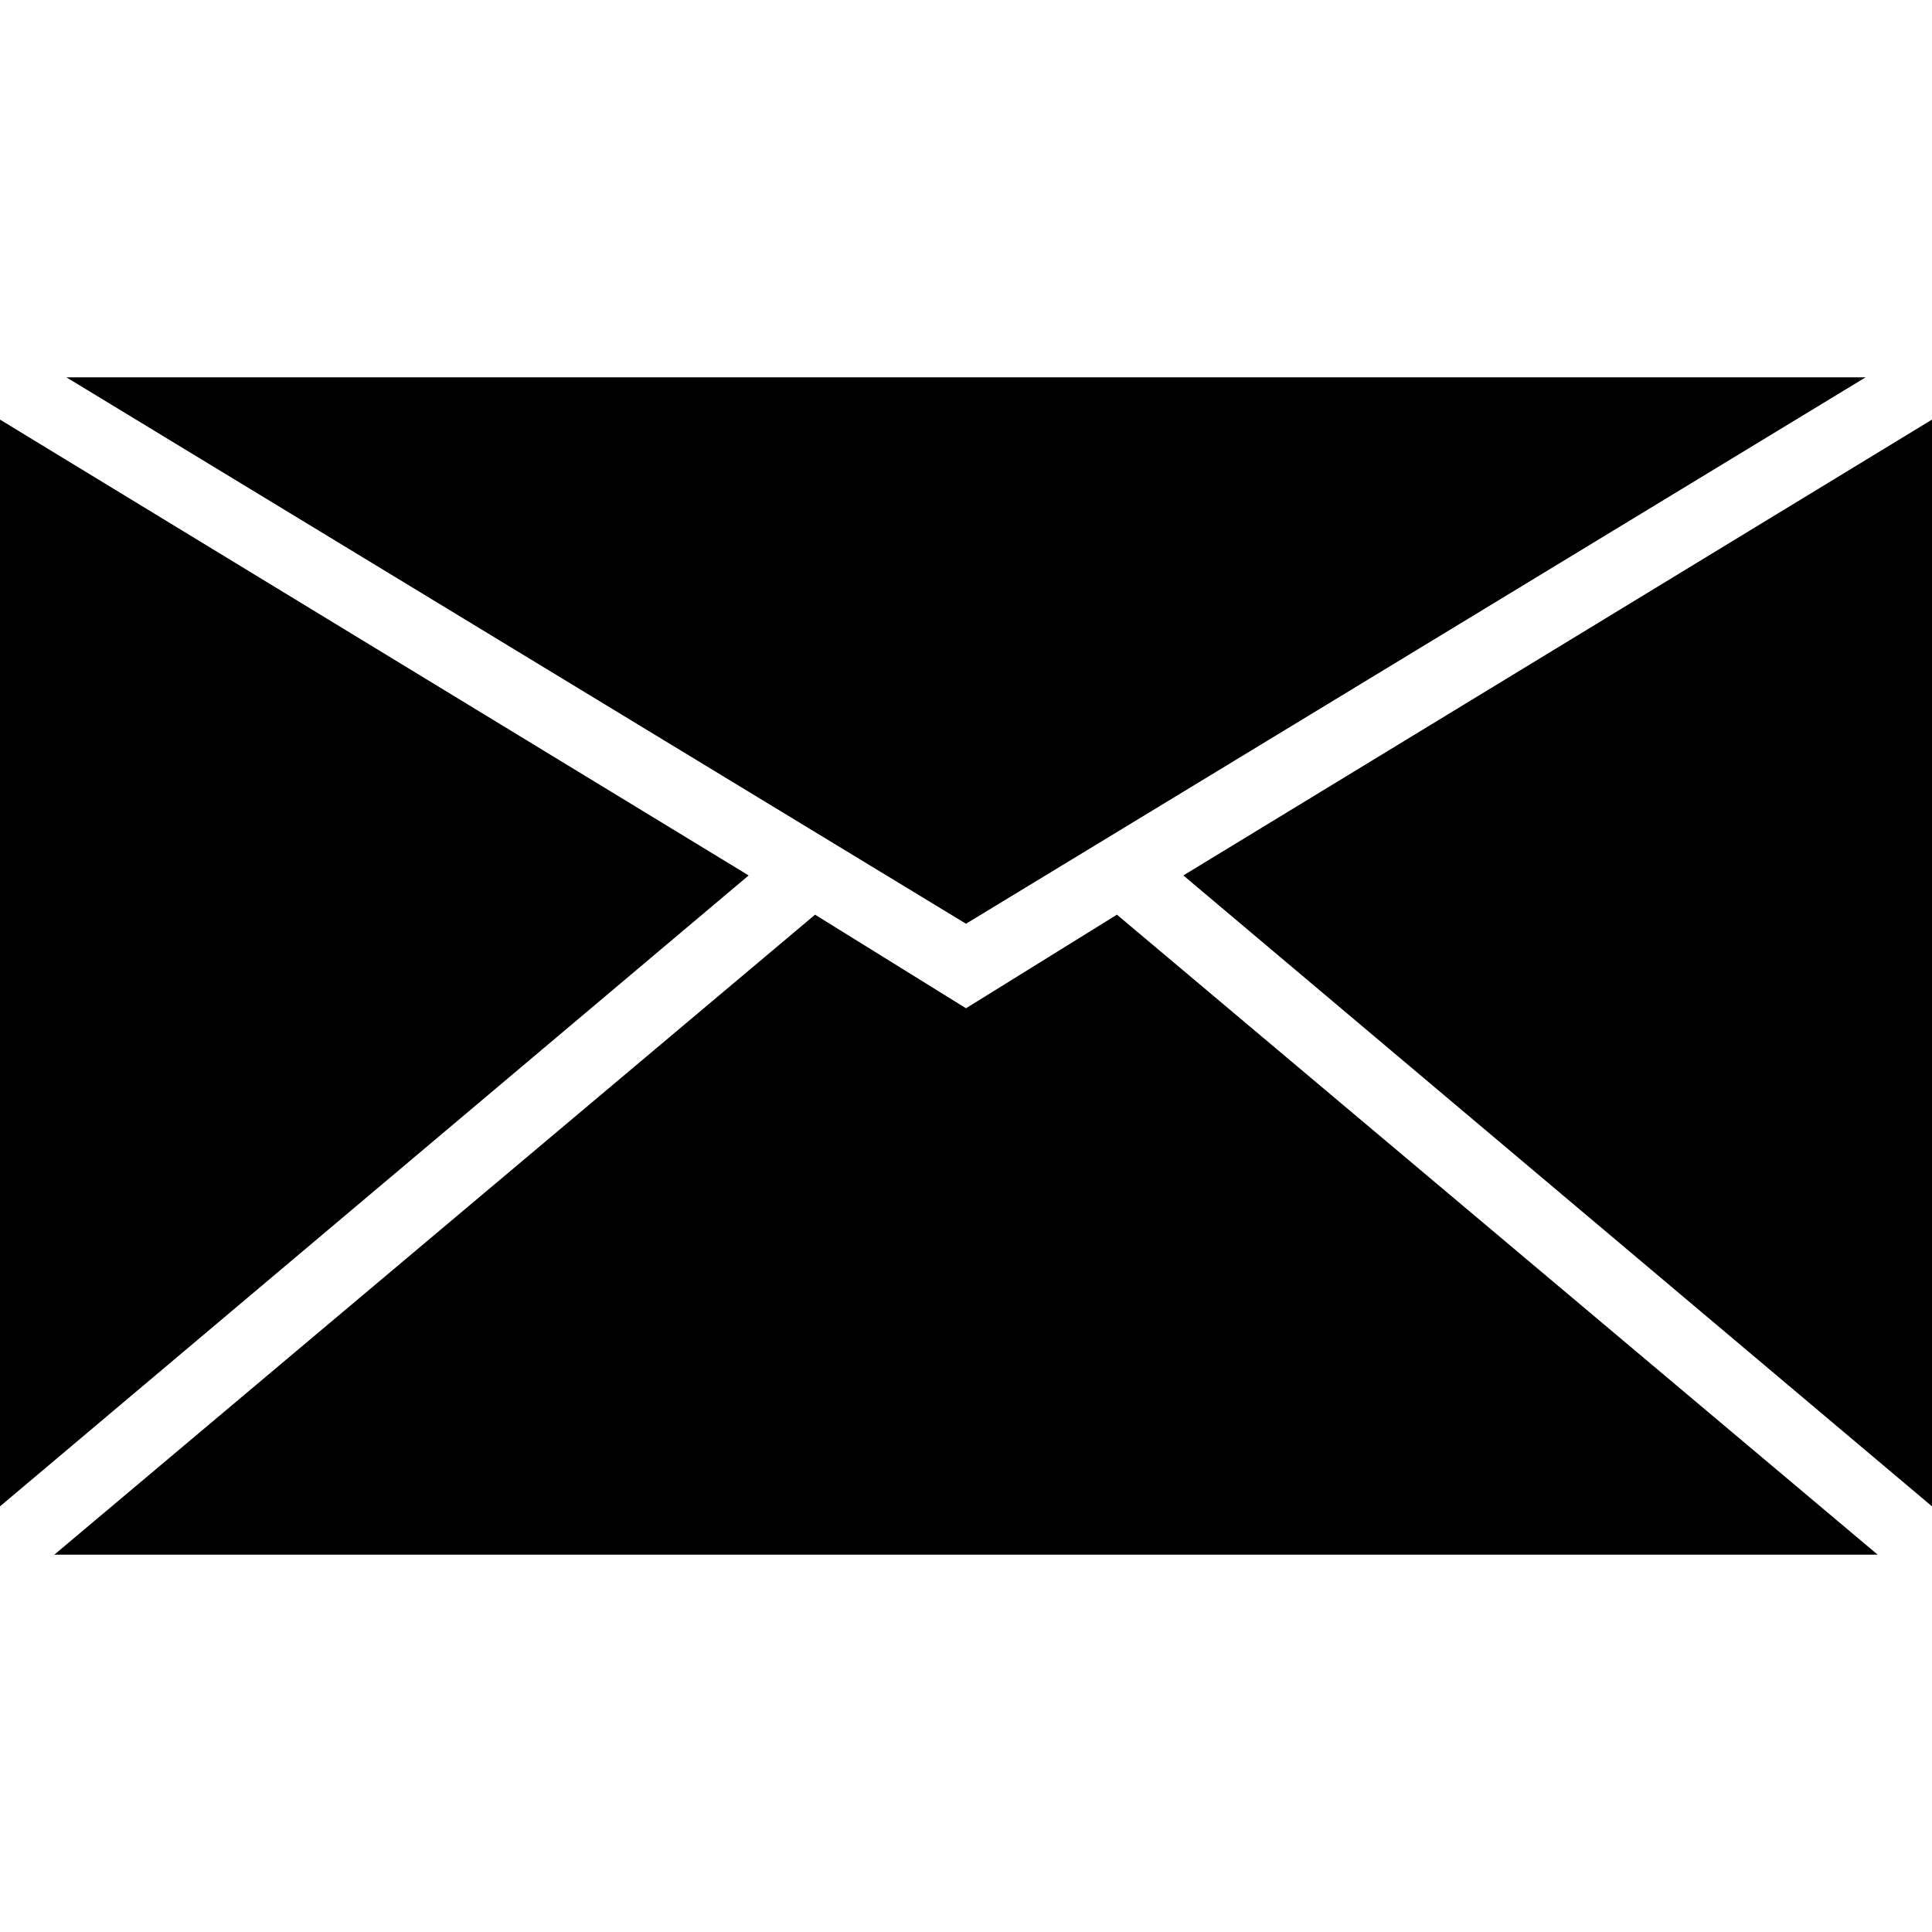
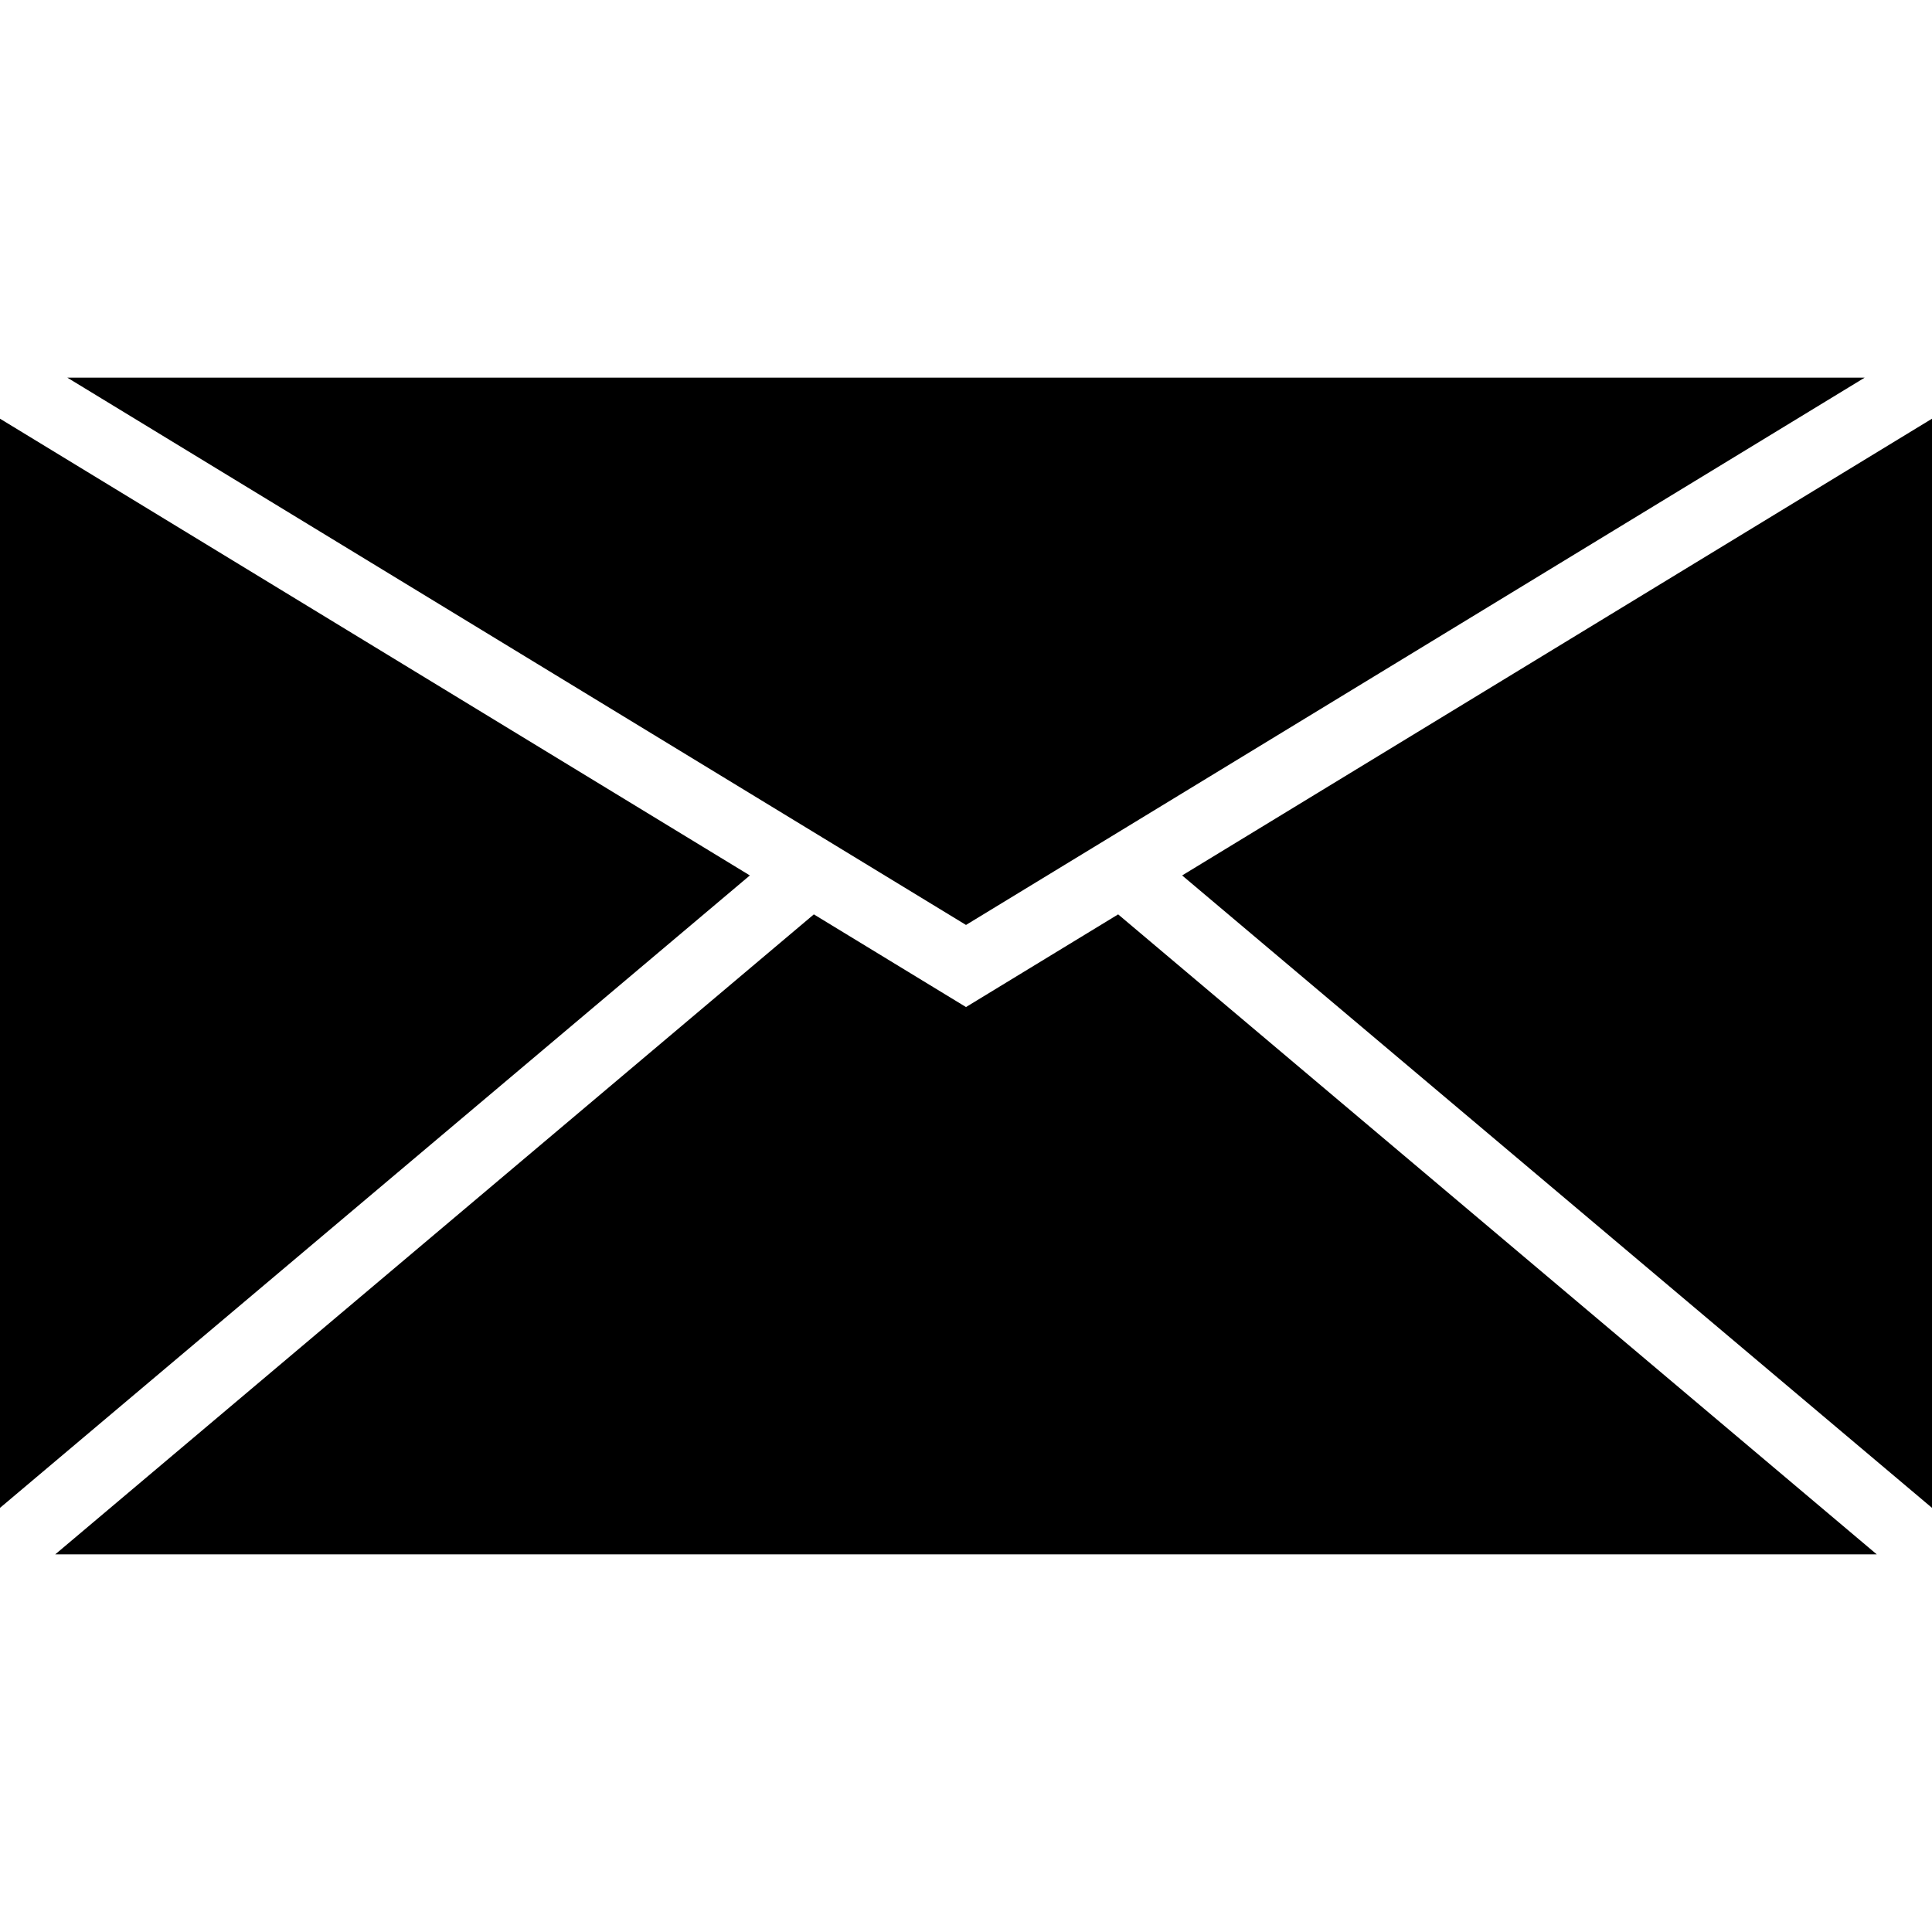
- <svg xmlns="http://www.w3.org/2000/svg" version="1.1" id="icons" x="0px" y="0px" viewBox="0 0 64 64" style="enable-background:new 0 0 64 64;" xml:space="preserve">
-   <style type="text/css">
- 	.st0{fill:none;stroke:#000000;stroke-miterlimit:10;}
- 	.st1{fill:none;}
- 	.st2{fill:none;stroke:#000000;stroke-width:1.5;stroke-miterlimit:10;}
- </style>
-   <g id="XMLID_566_">
-     <polygon id="XMLID_567_" points="64,12.5 64,12.5 64,12.5  " />
-     <polygon id="XMLID_568_" points="61.8,12.5 2.2,12.5 32,30.6  " />
-     <polygon id="XMLID_569_" points="62.2,51.5 37,30.3 32,33.4 27,30.3 1.8,51.5  " />
-     <polygon id="XMLID_571_" points="64,49.9 64,13.9 39.2,29  " />
-     <polygon id="XMLID_572_" points="0,12.5 0,12.5 0,12.5  " />
-     <polygon id="XMLID_573_" points="0,51.5 0,51.5 0,51.5  " />
-     <polygon id="XMLID_574_" points="64,51.5 64,51.5 64,51.5  " />
-     <polygon id="XMLID_575_" points="24.8,29 0,13.9 0,49.9  " />
+ <svg xmlns="http://www.w3.org/2000/svg" id="icons" viewBox="0 0 64 64">
+   <g id="_Group_" data-name="&lt;Group&gt;">
+     <polygon id="_Path_" data-name="&lt;Path&gt;" points="64 12.51 64 12.51 64 12.51 64 12.51" />
+     <polygon id="_Path_2" data-name="&lt;Path&gt;" points="61.77 12.51 2.23 12.51 32 30.64 61.77 12.51" />
+     <polygon id="_Path_3" data-name="&lt;Path&gt;" points="62.17 51.49 37.04 30.29 32 33.36 26.96 30.29 1.83 51.49 62.17 51.49" />
+     <polygon id="_Path_4" data-name="&lt;Path&gt;" points="64 49.95 64 13.87 39.16 29 64 49.95" />
+     <polygon id="_Path_5" data-name="&lt;Path&gt;" points="0 12.51 0 12.51 0 12.51 0 12.51" />
+     <polygon id="_Path_6" data-name="&lt;Path&gt;" points="0 51.49 0 51.49 0 51.49 0 51.49" />
+     <polygon id="_Path_7" data-name="&lt;Path&gt;" points="64 51.49 64 51.49 64 51.49 64 51.49" />
+     <polygon id="_Path_8" data-name="&lt;Path&gt;" points="24.84 29 0 13.87 0 49.95 24.84 29" />
  </g>
</svg>
